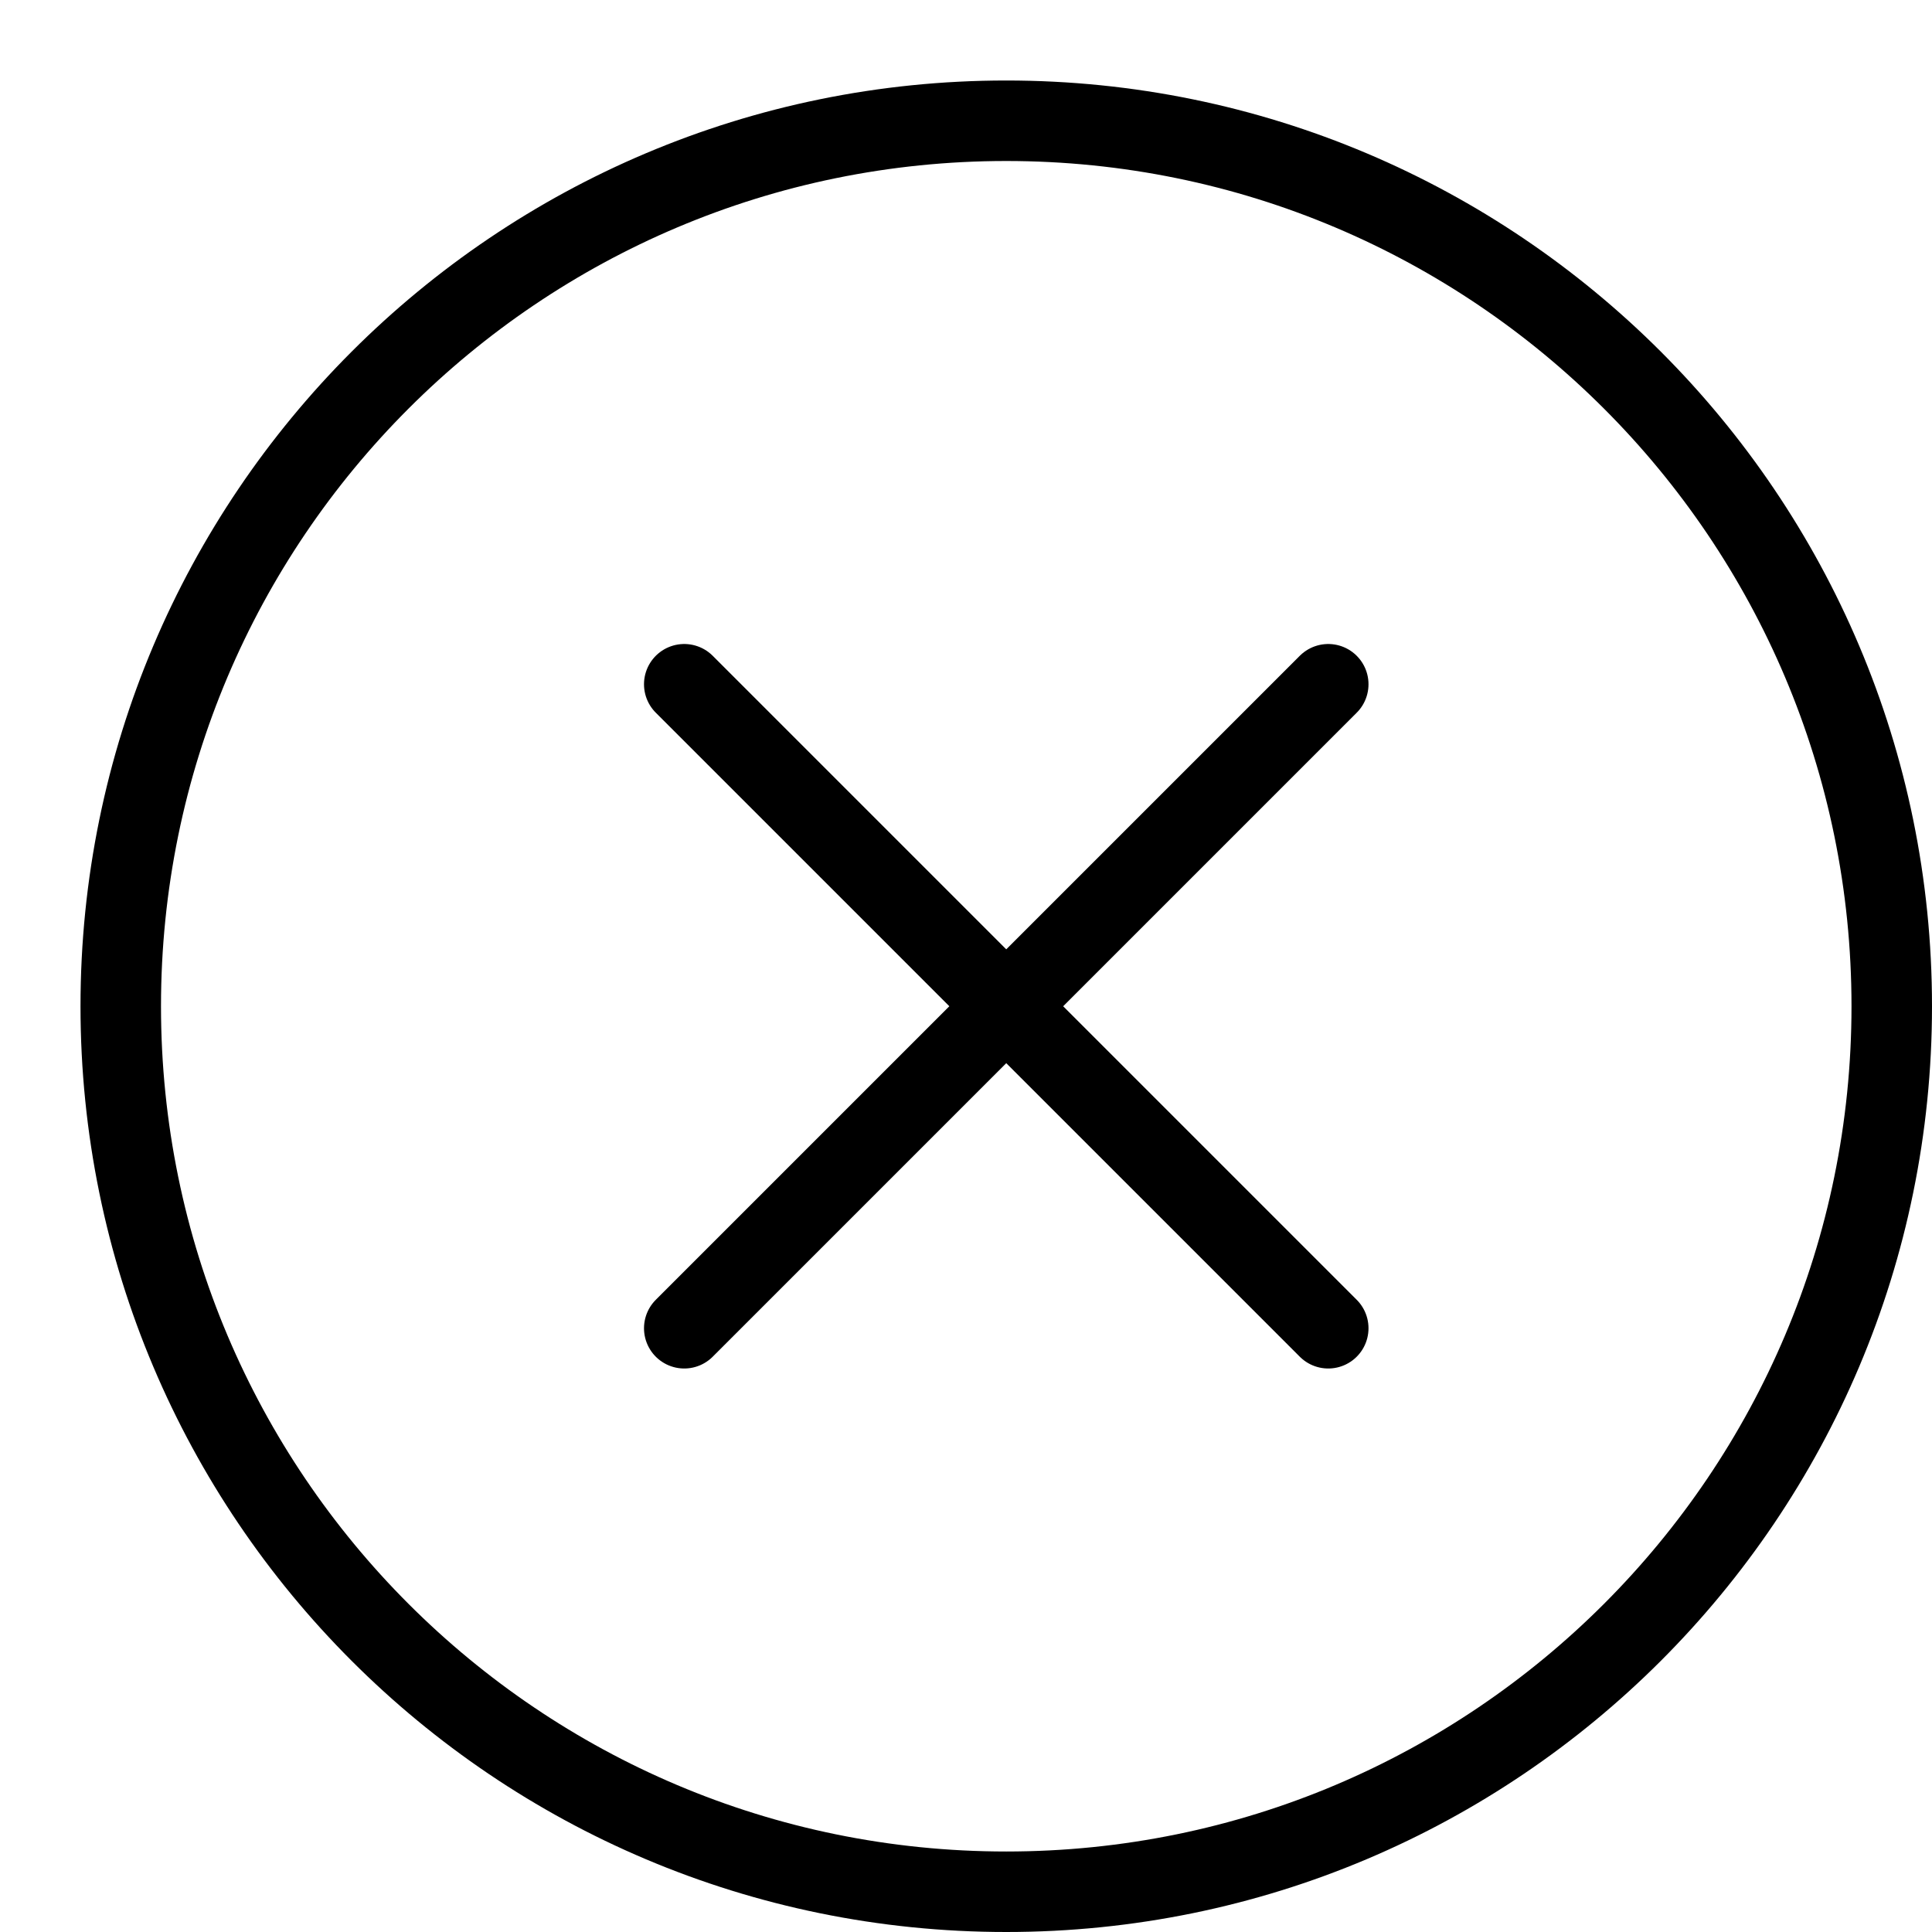
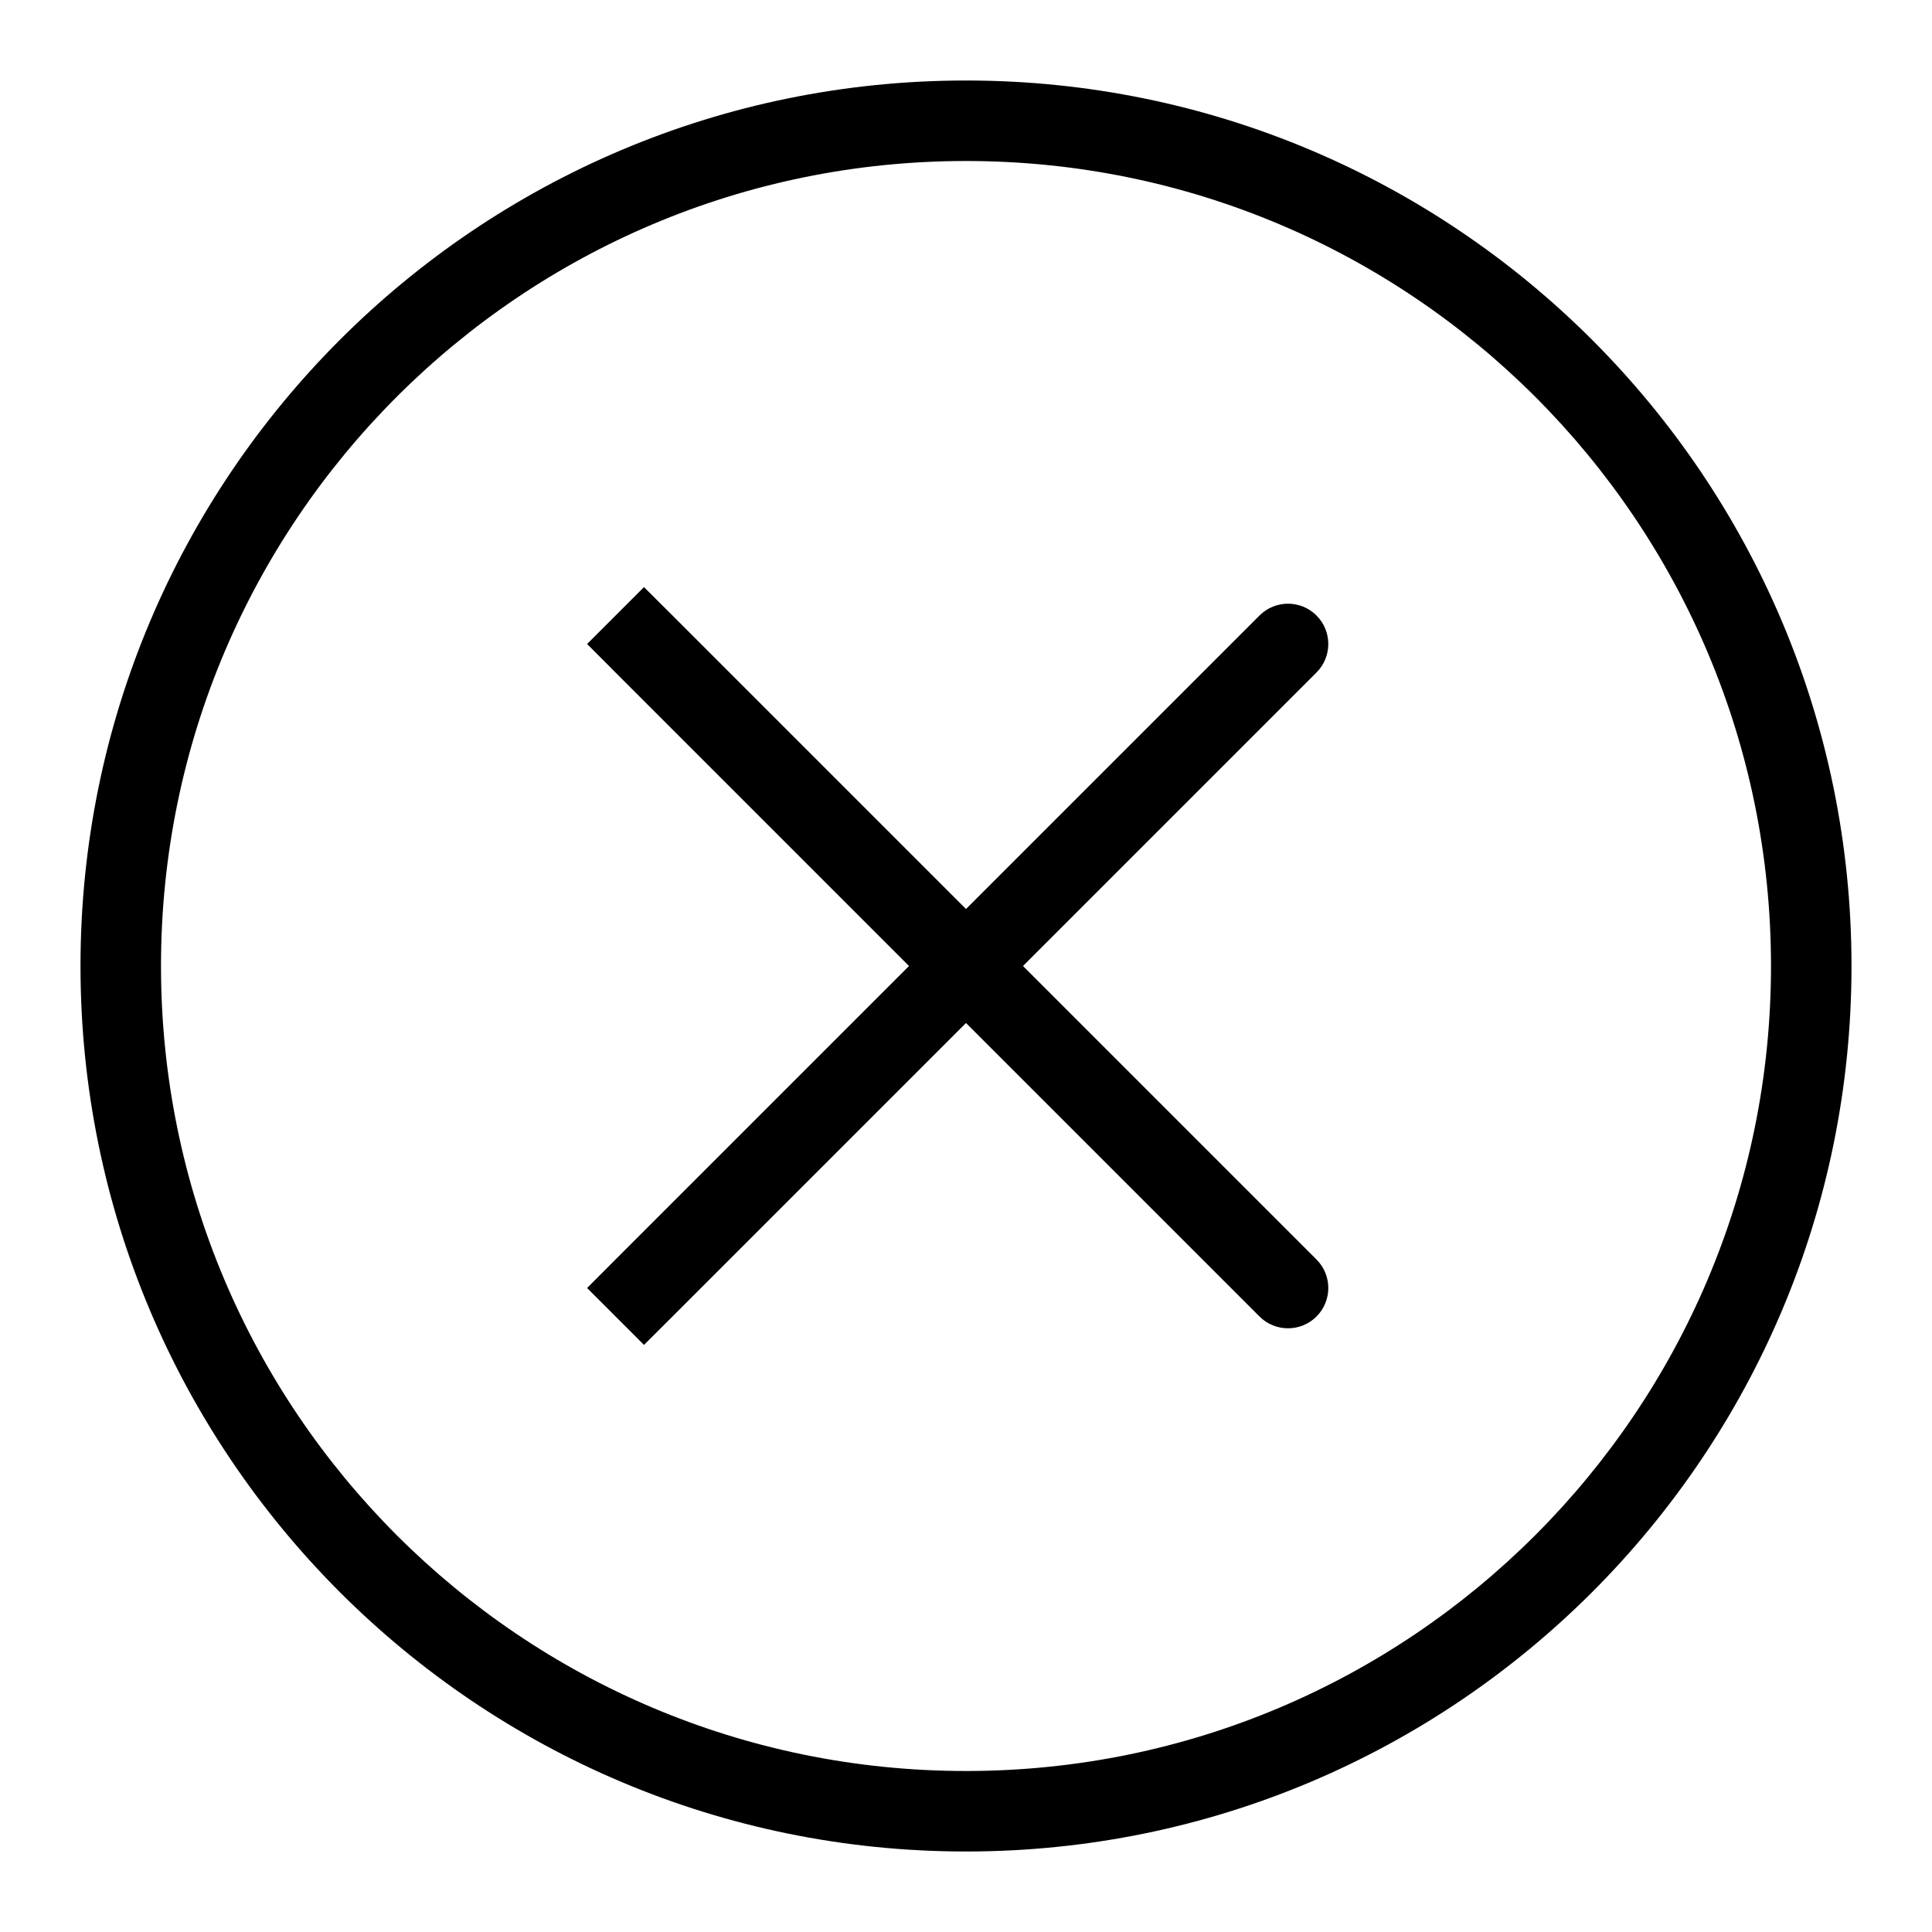
<svg xmlns="http://www.w3.org/2000/svg" width="24" height="24" fill="none" viewBox="0 0 24 24">
-   <path stroke="currentColor" fill="none" stroke-linecap="round" stroke-linejoin="round" d="m16.5 8.5-8 8M16.5 16.5l-8-8M12.5 23.5c6.075 0 11-4.925 11-11s-4.925-11-11-11-11 4.925-11 11 4.925 11 11 11Z" />
+   <path fill="currentColor" d="M16.354 8.354a.5.5 0 0 0-.708-.708l.708.708Zm-8.708 7.292L7.293 16l.707.707.354-.353-.708-.708Zm8 .708a.5.5 0 0 0 .708-.708l-.708.708ZM8.354 7.646 8 7.293 7.293 8l.353.354.708-.708Zm7.292 0-8 8 .708.708 8-8-.708-.708Zm.708 8-8-8-.708.708 8 8 .708-.708ZM22 12c0 5.523-4.477 10-10 10v1c6.075 0 11-4.925 11-11h-1ZM12 22C6.477 22 2 17.523 2 12H1c0 6.075 4.925 11 11 11v-1ZM2 12C2 6.477 6.477 2 12 2V1C5.925 1 1 5.925 1 12h1ZM12 2c5.523 0 10 4.477 10 10h1c0-6.075-4.925-11-11-11v1Z" />
</svg>
